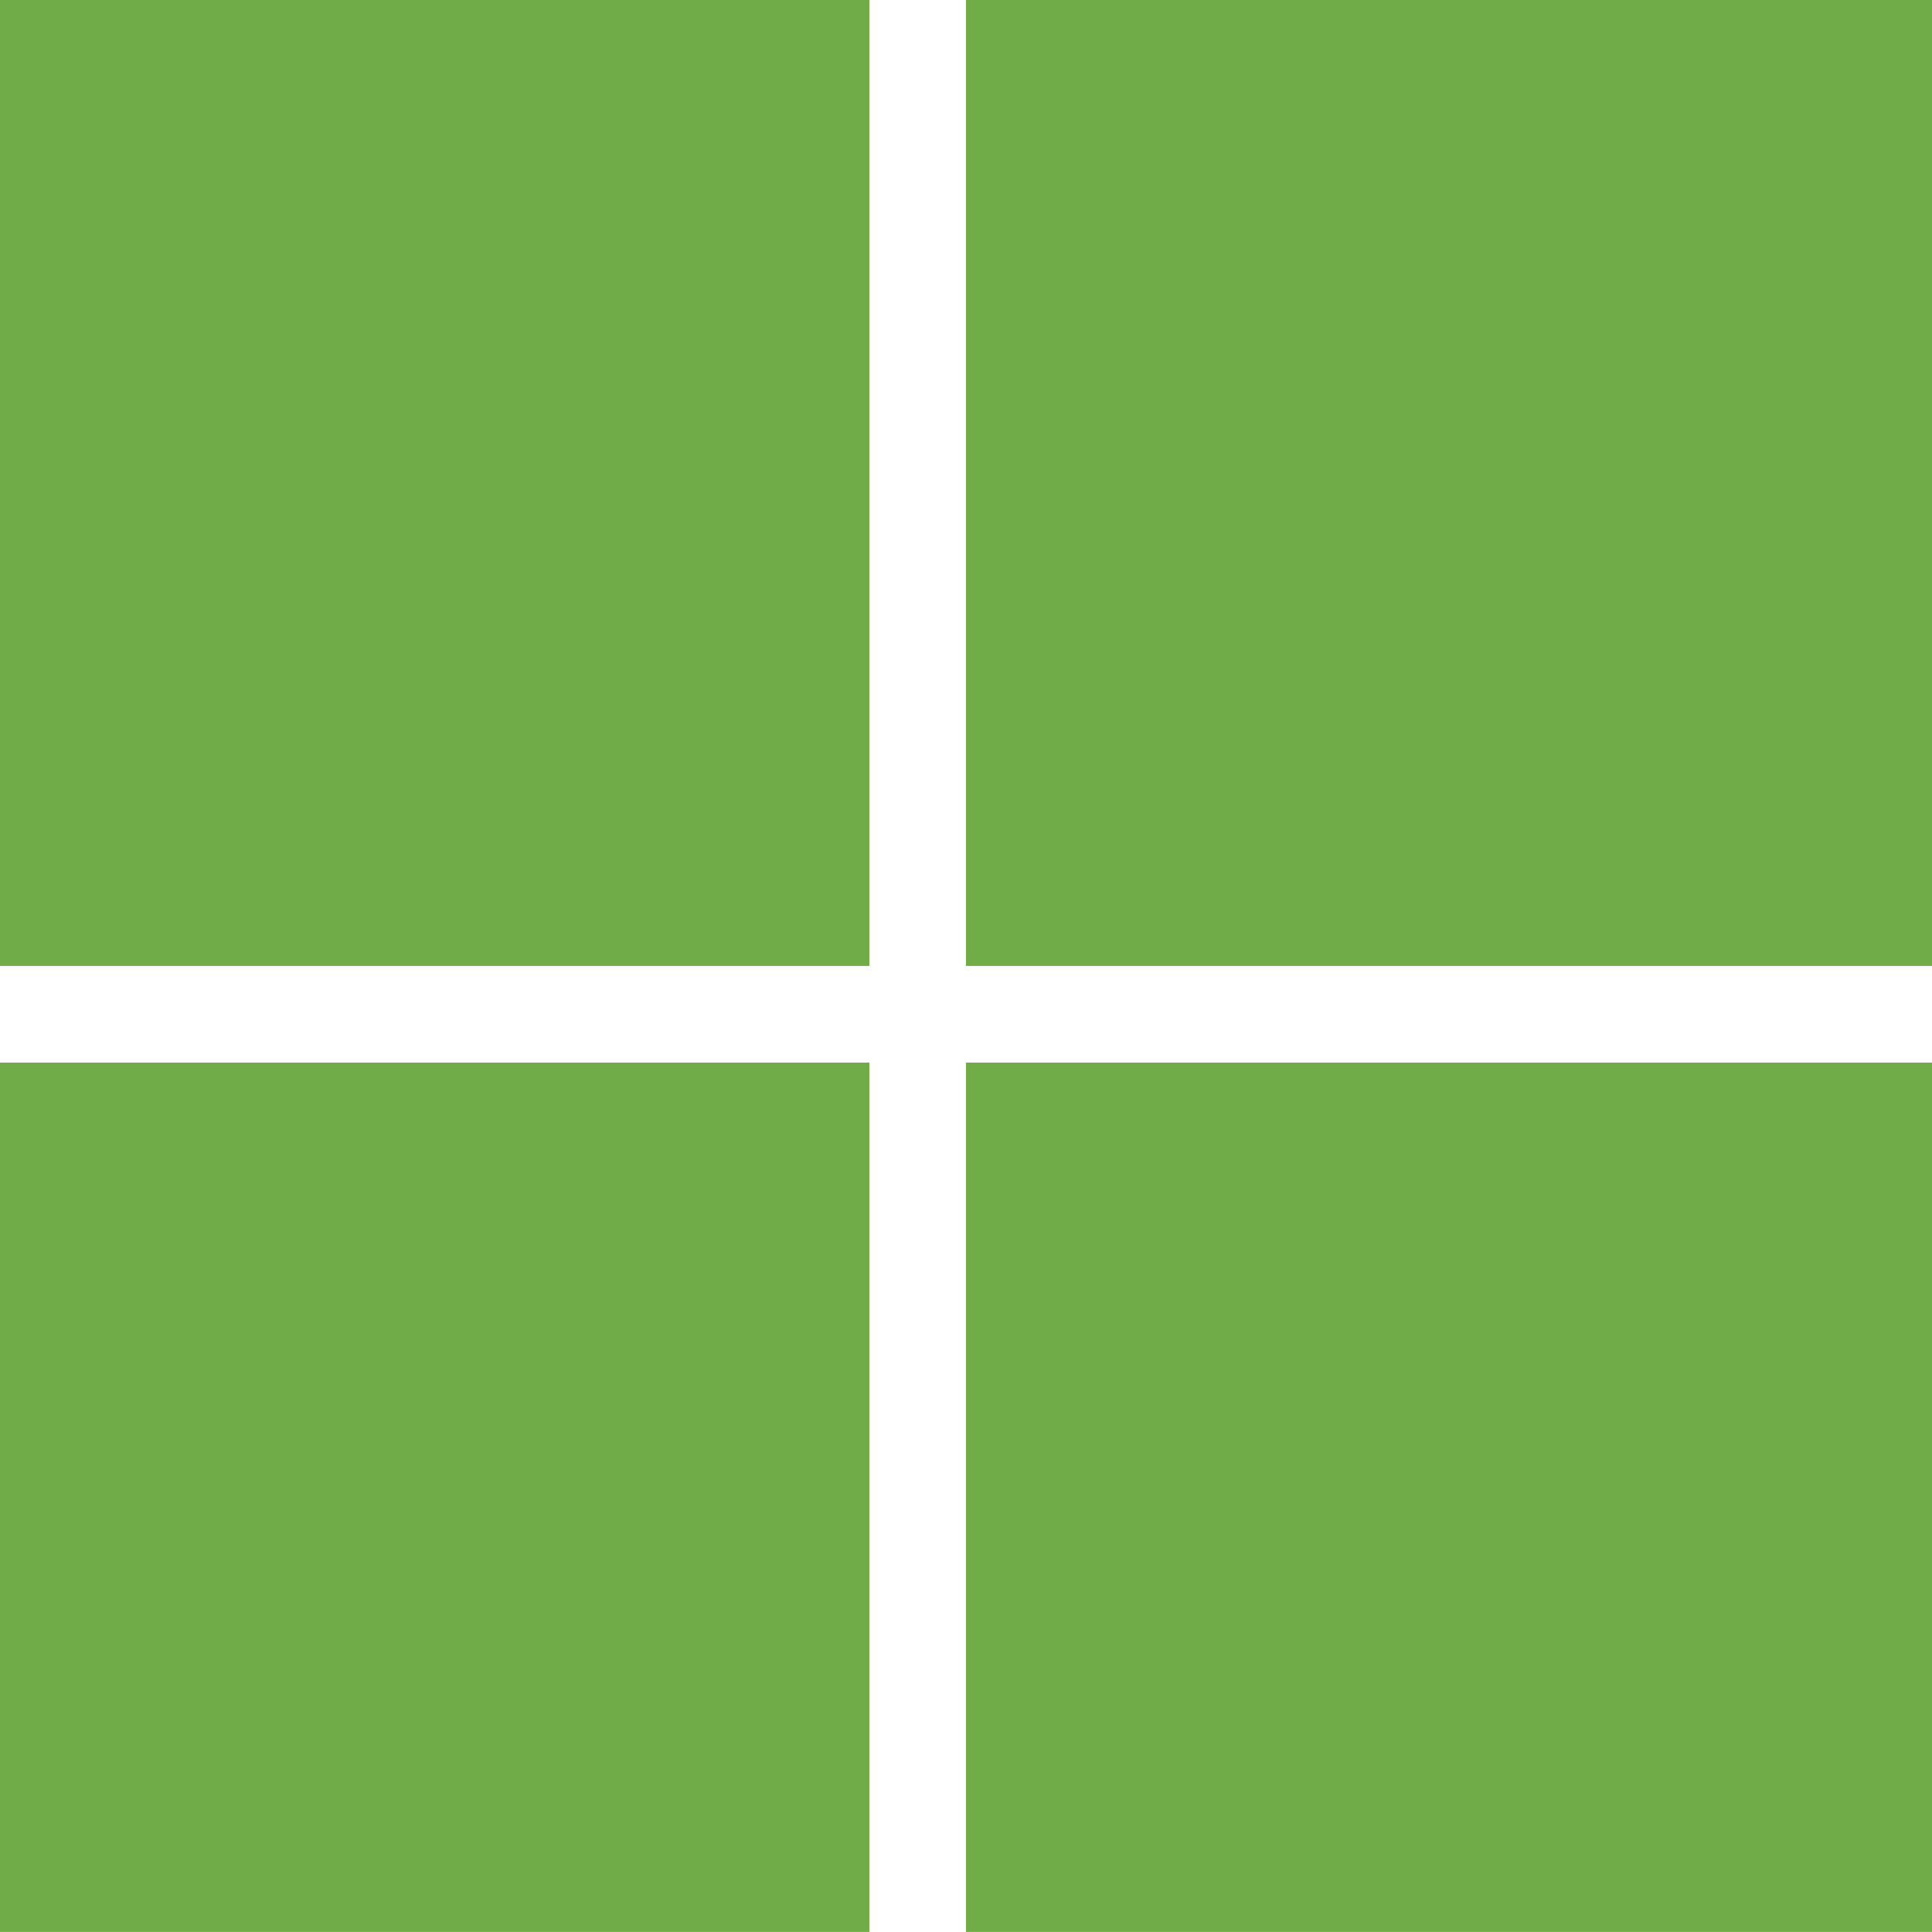
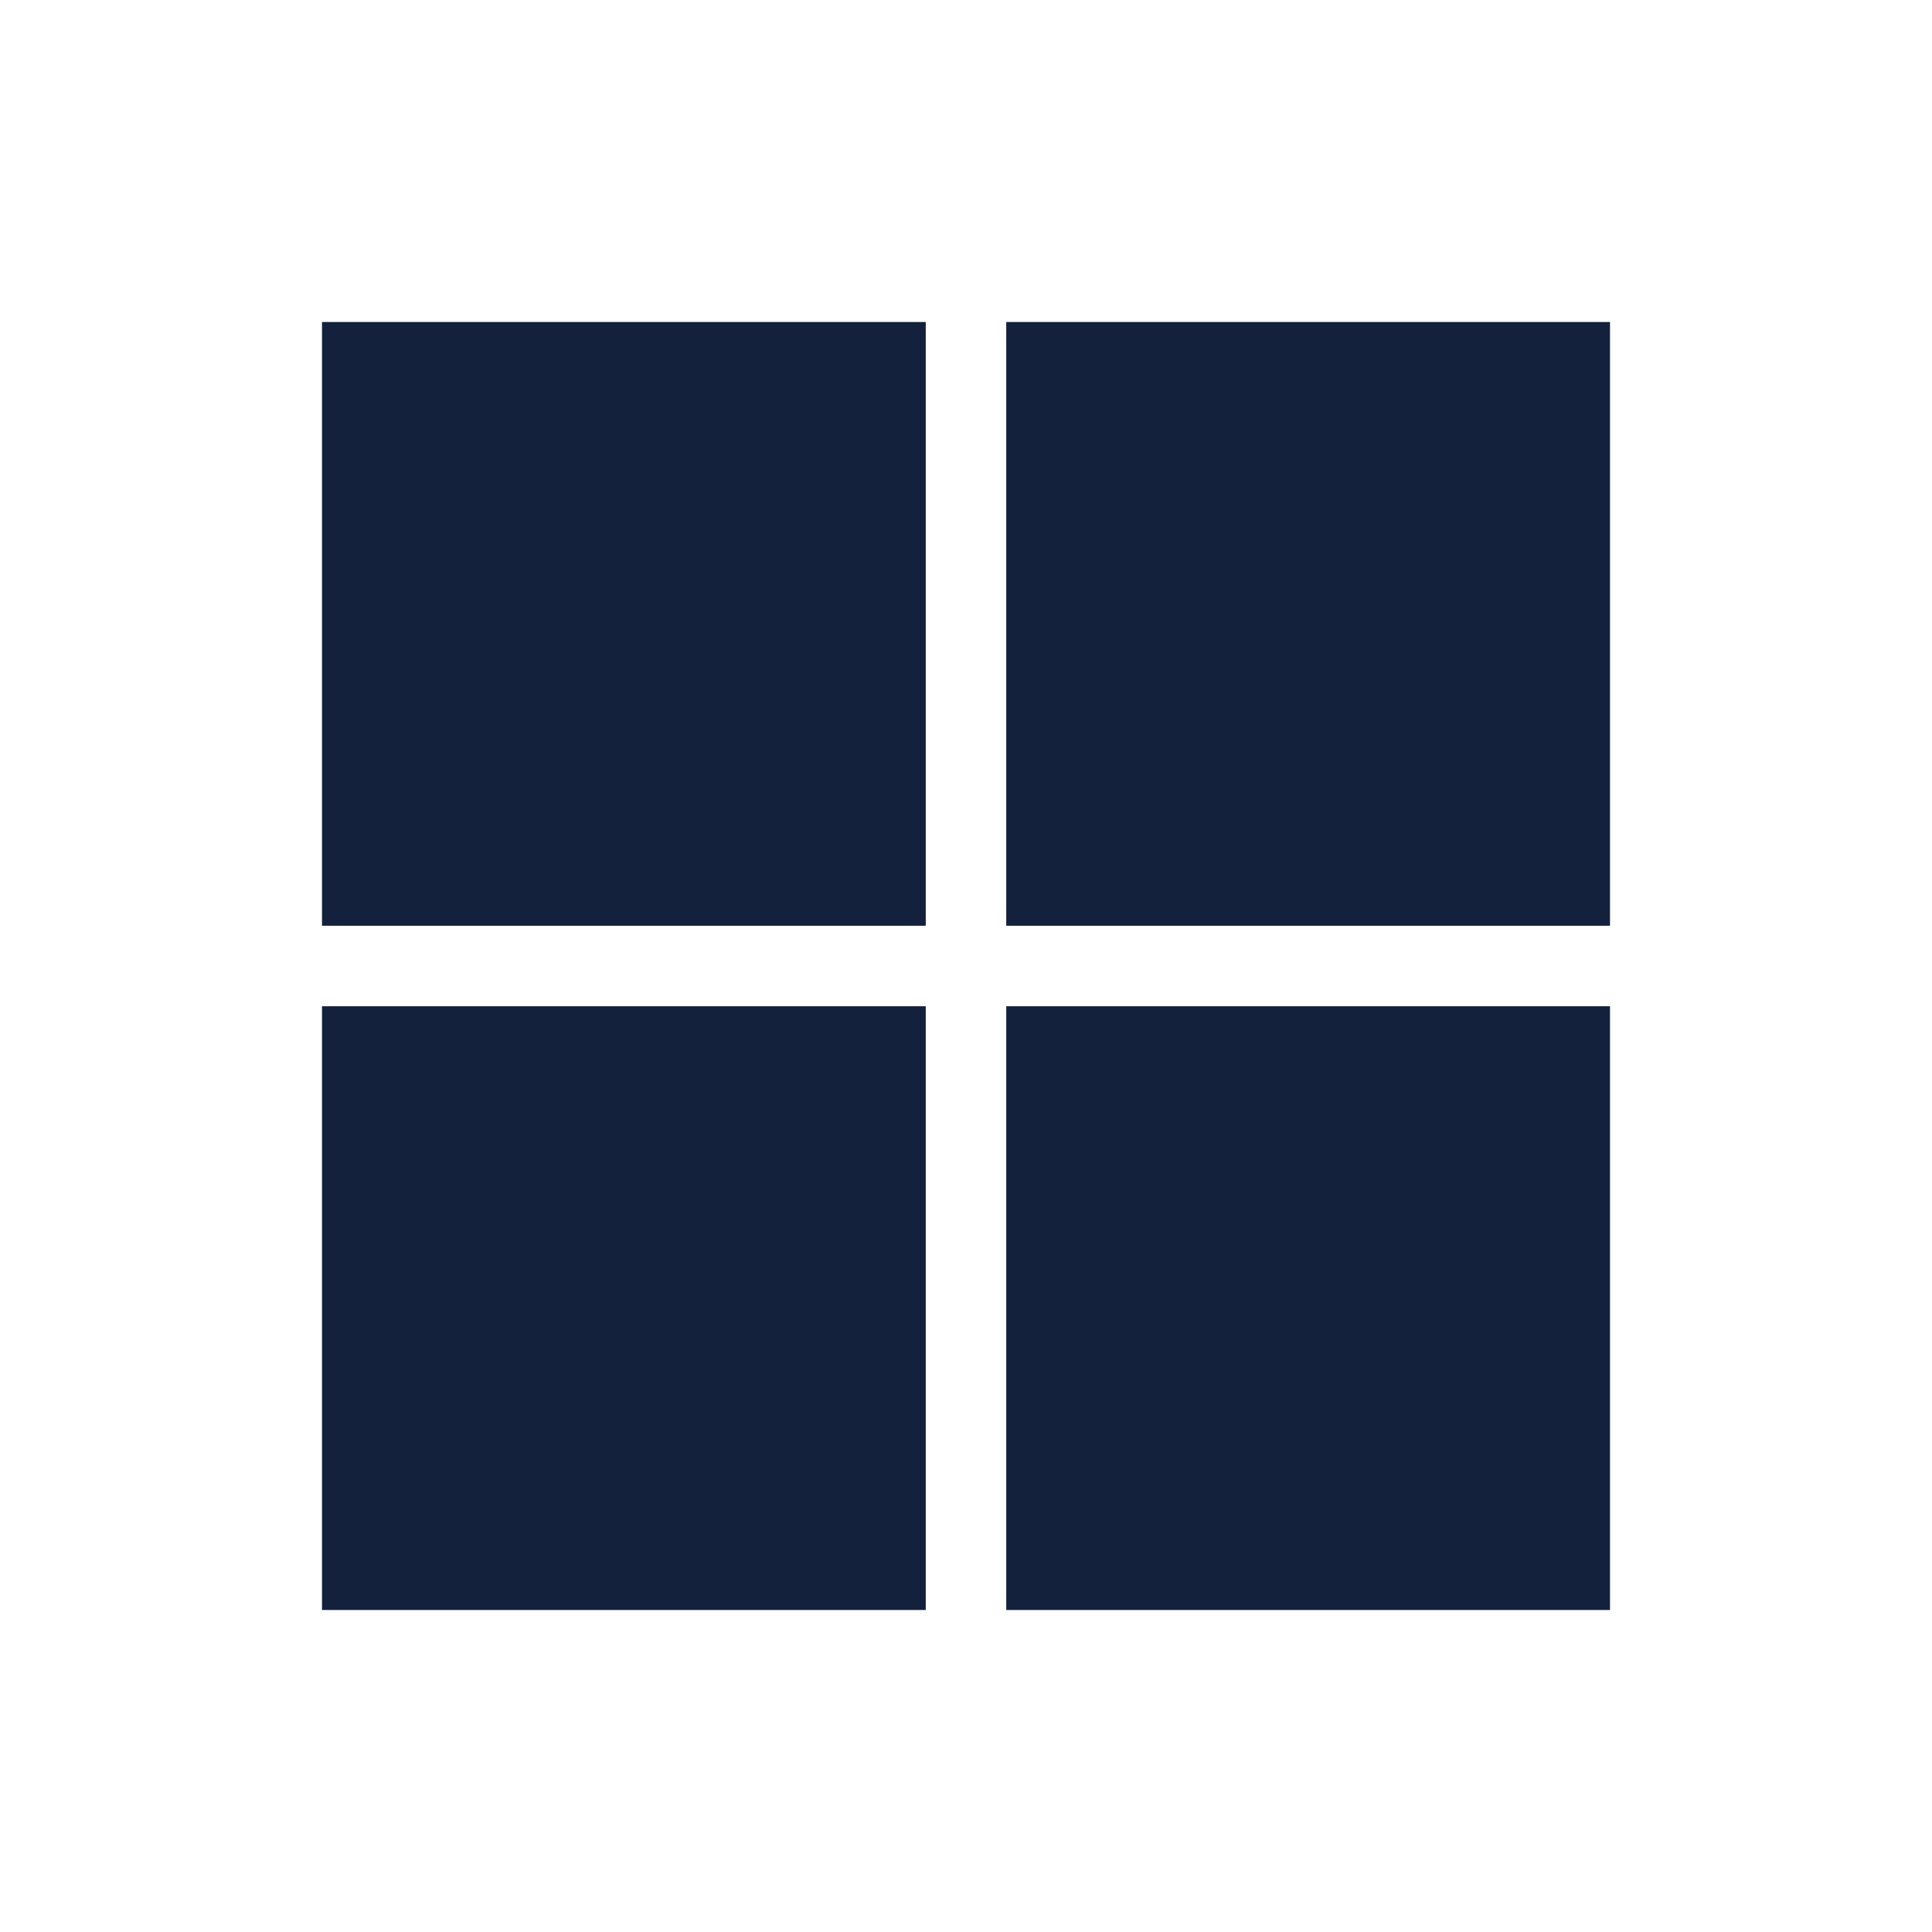
- <svg xmlns="http://www.w3.org/2000/svg" width="491" height="491" xml:space="preserve" overflow="hidden">
+ <svg xmlns="http://www.w3.org/2000/svg" width="720" height="720" overflow="hidden">
  <defs>
    <clipPath id="clip0">
-       <rect x="-196" y="168" width="491" height="491" />
+       <rect x="-29" y="525" width="720" height="720" />
    </clipPath>
  </defs>
-   <g clip-path="url(#clip0)" transform="translate(196 -168)">
-     <path d="M49.499 658.984 295 658.984 295 438.047 49.499 438.047 49.499 658.984ZM-196 658.984 24.95 658.984 24.95 438.047-196 438.047-196 658.984ZM49.499 413.484 295 413.484 295 167.984 49.499 167.984 49.499 413.484ZM-196 413.484 24.95 413.484 24.95 167.984-196 167.984-196 413.484Z" fill="#70AD47" fill-rule="evenodd" />
+   <g clip-path="url(#clip0)" transform="translate(29 -525)">
+     <path d="M91 645 316 645 316 870 91 870 91 645ZM346 645 571 645 571 870 346 870 346 645ZM91 900 316 900 316 1125 91 1125 91 900ZM346 900 571 900 571 1125 346 1125 346 900Z" fill="#13213D" />
  </g>
</svg>
